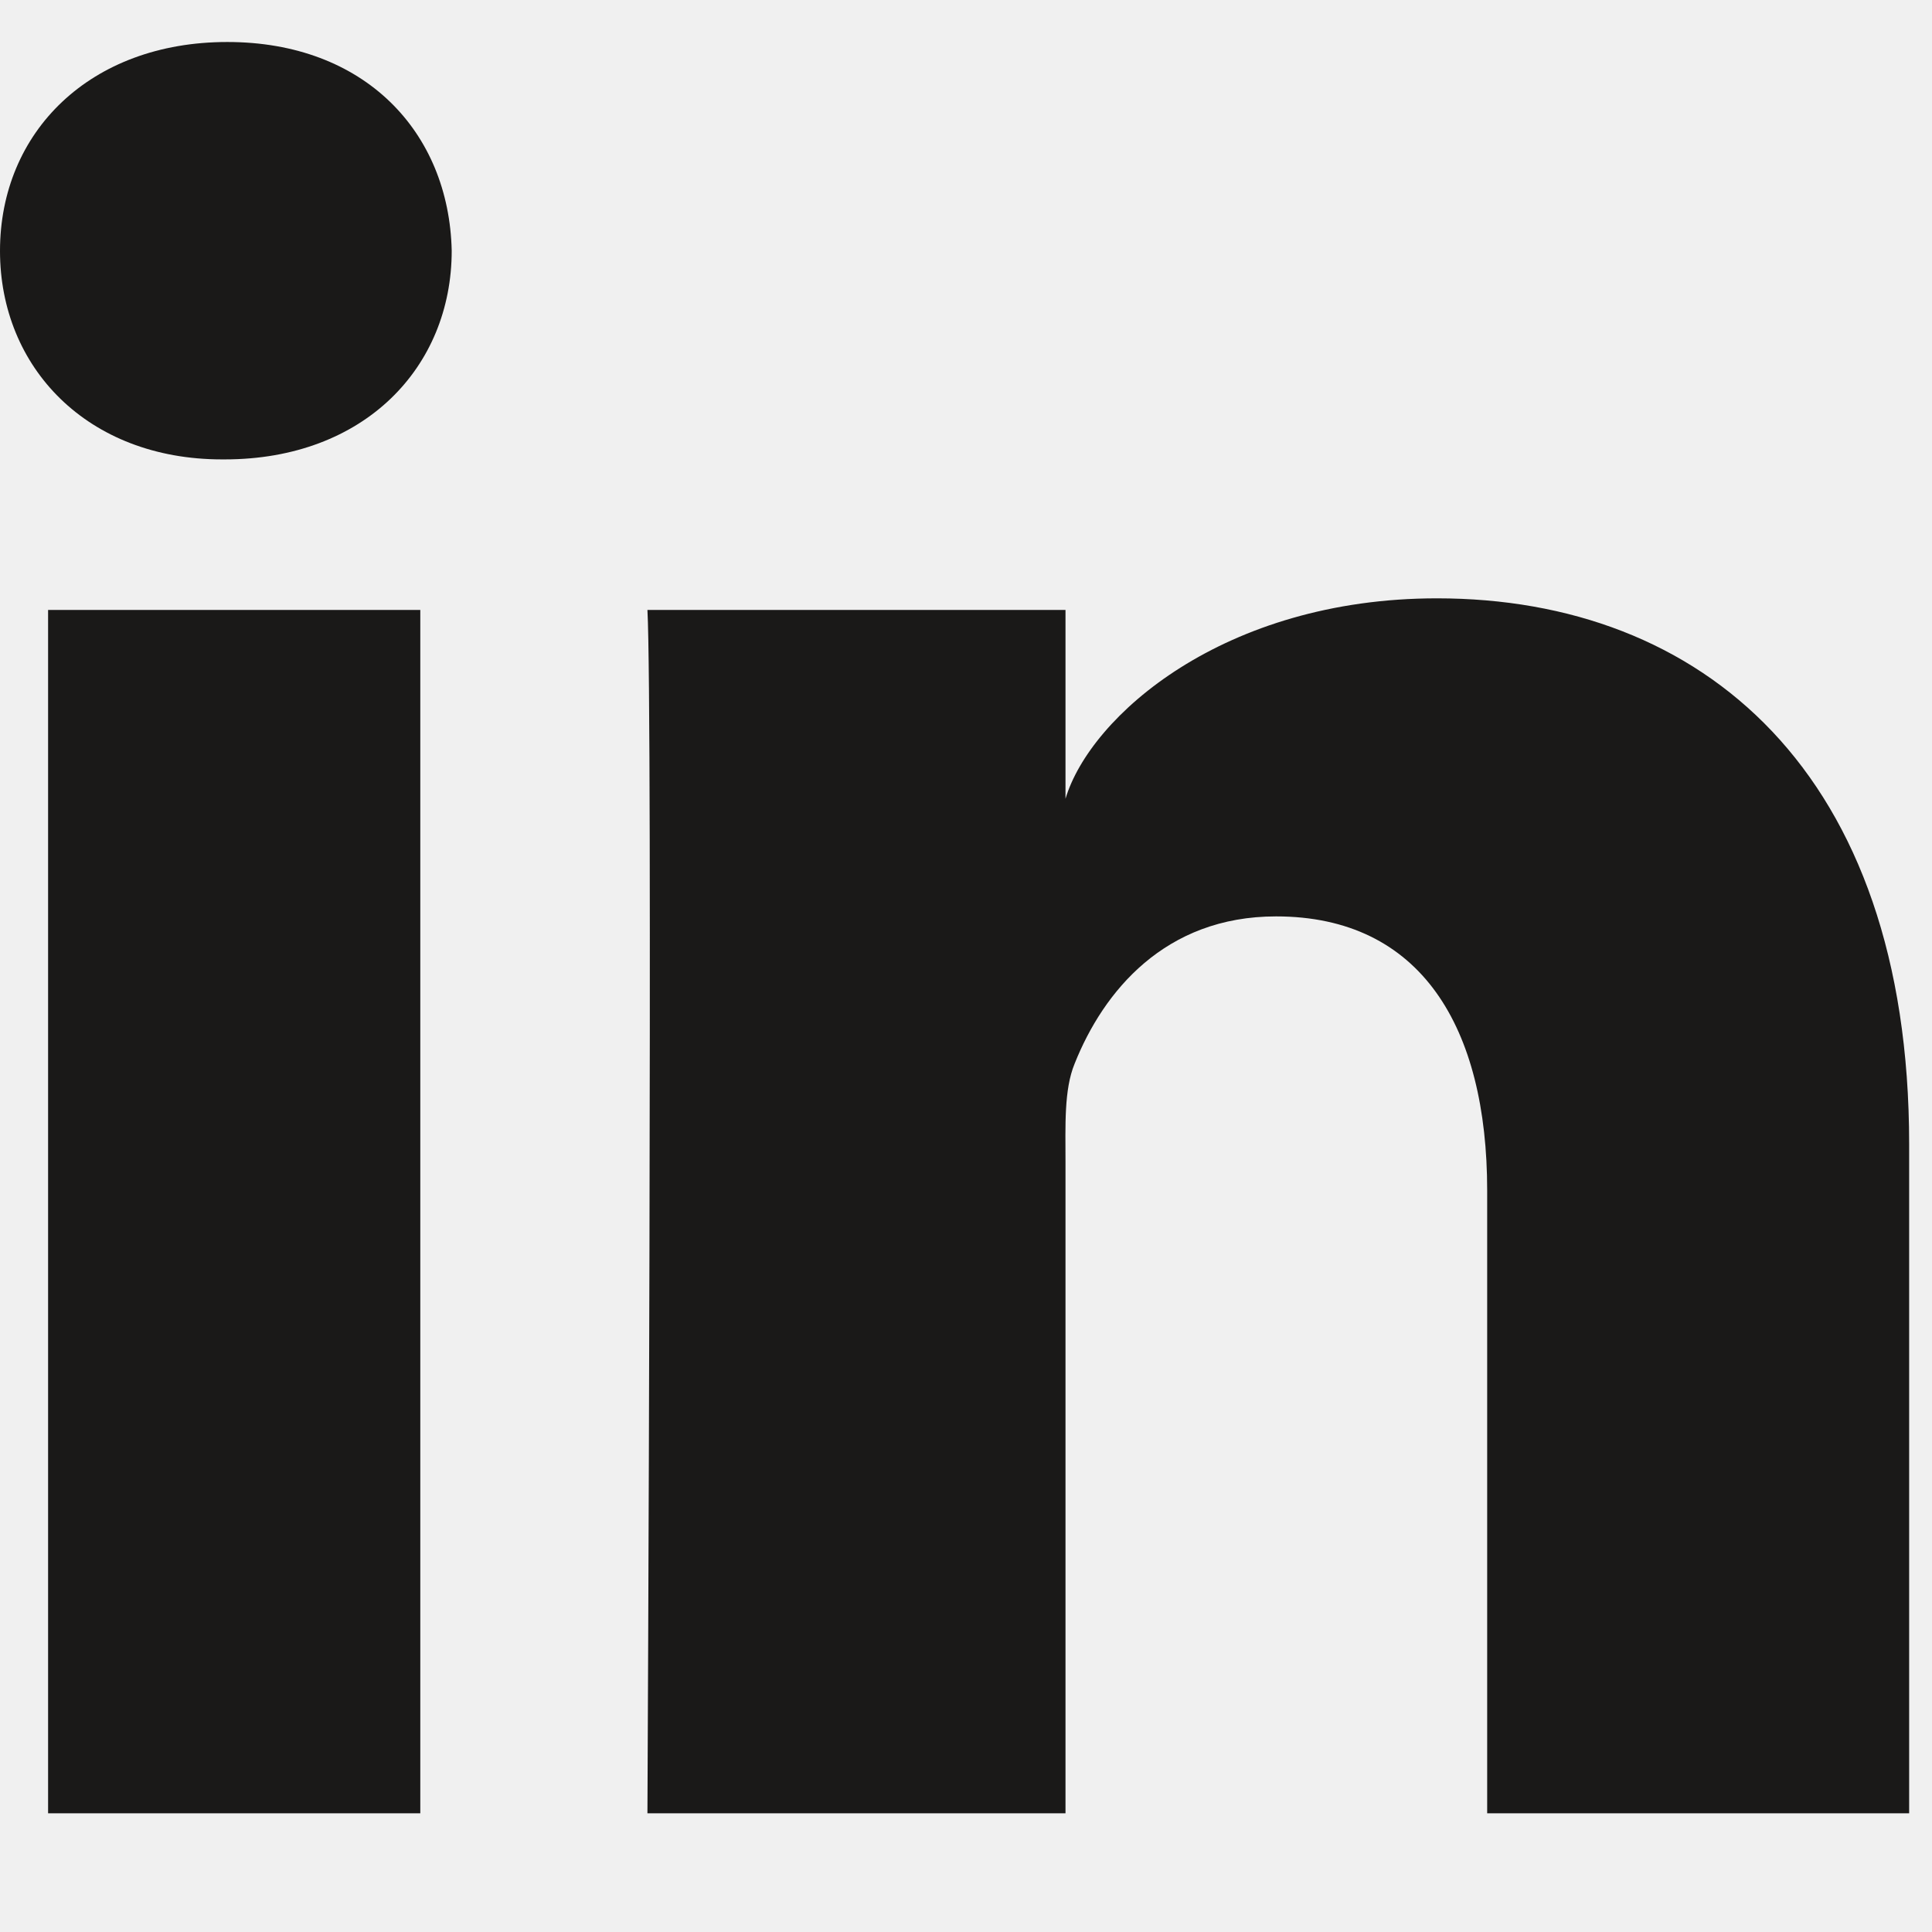
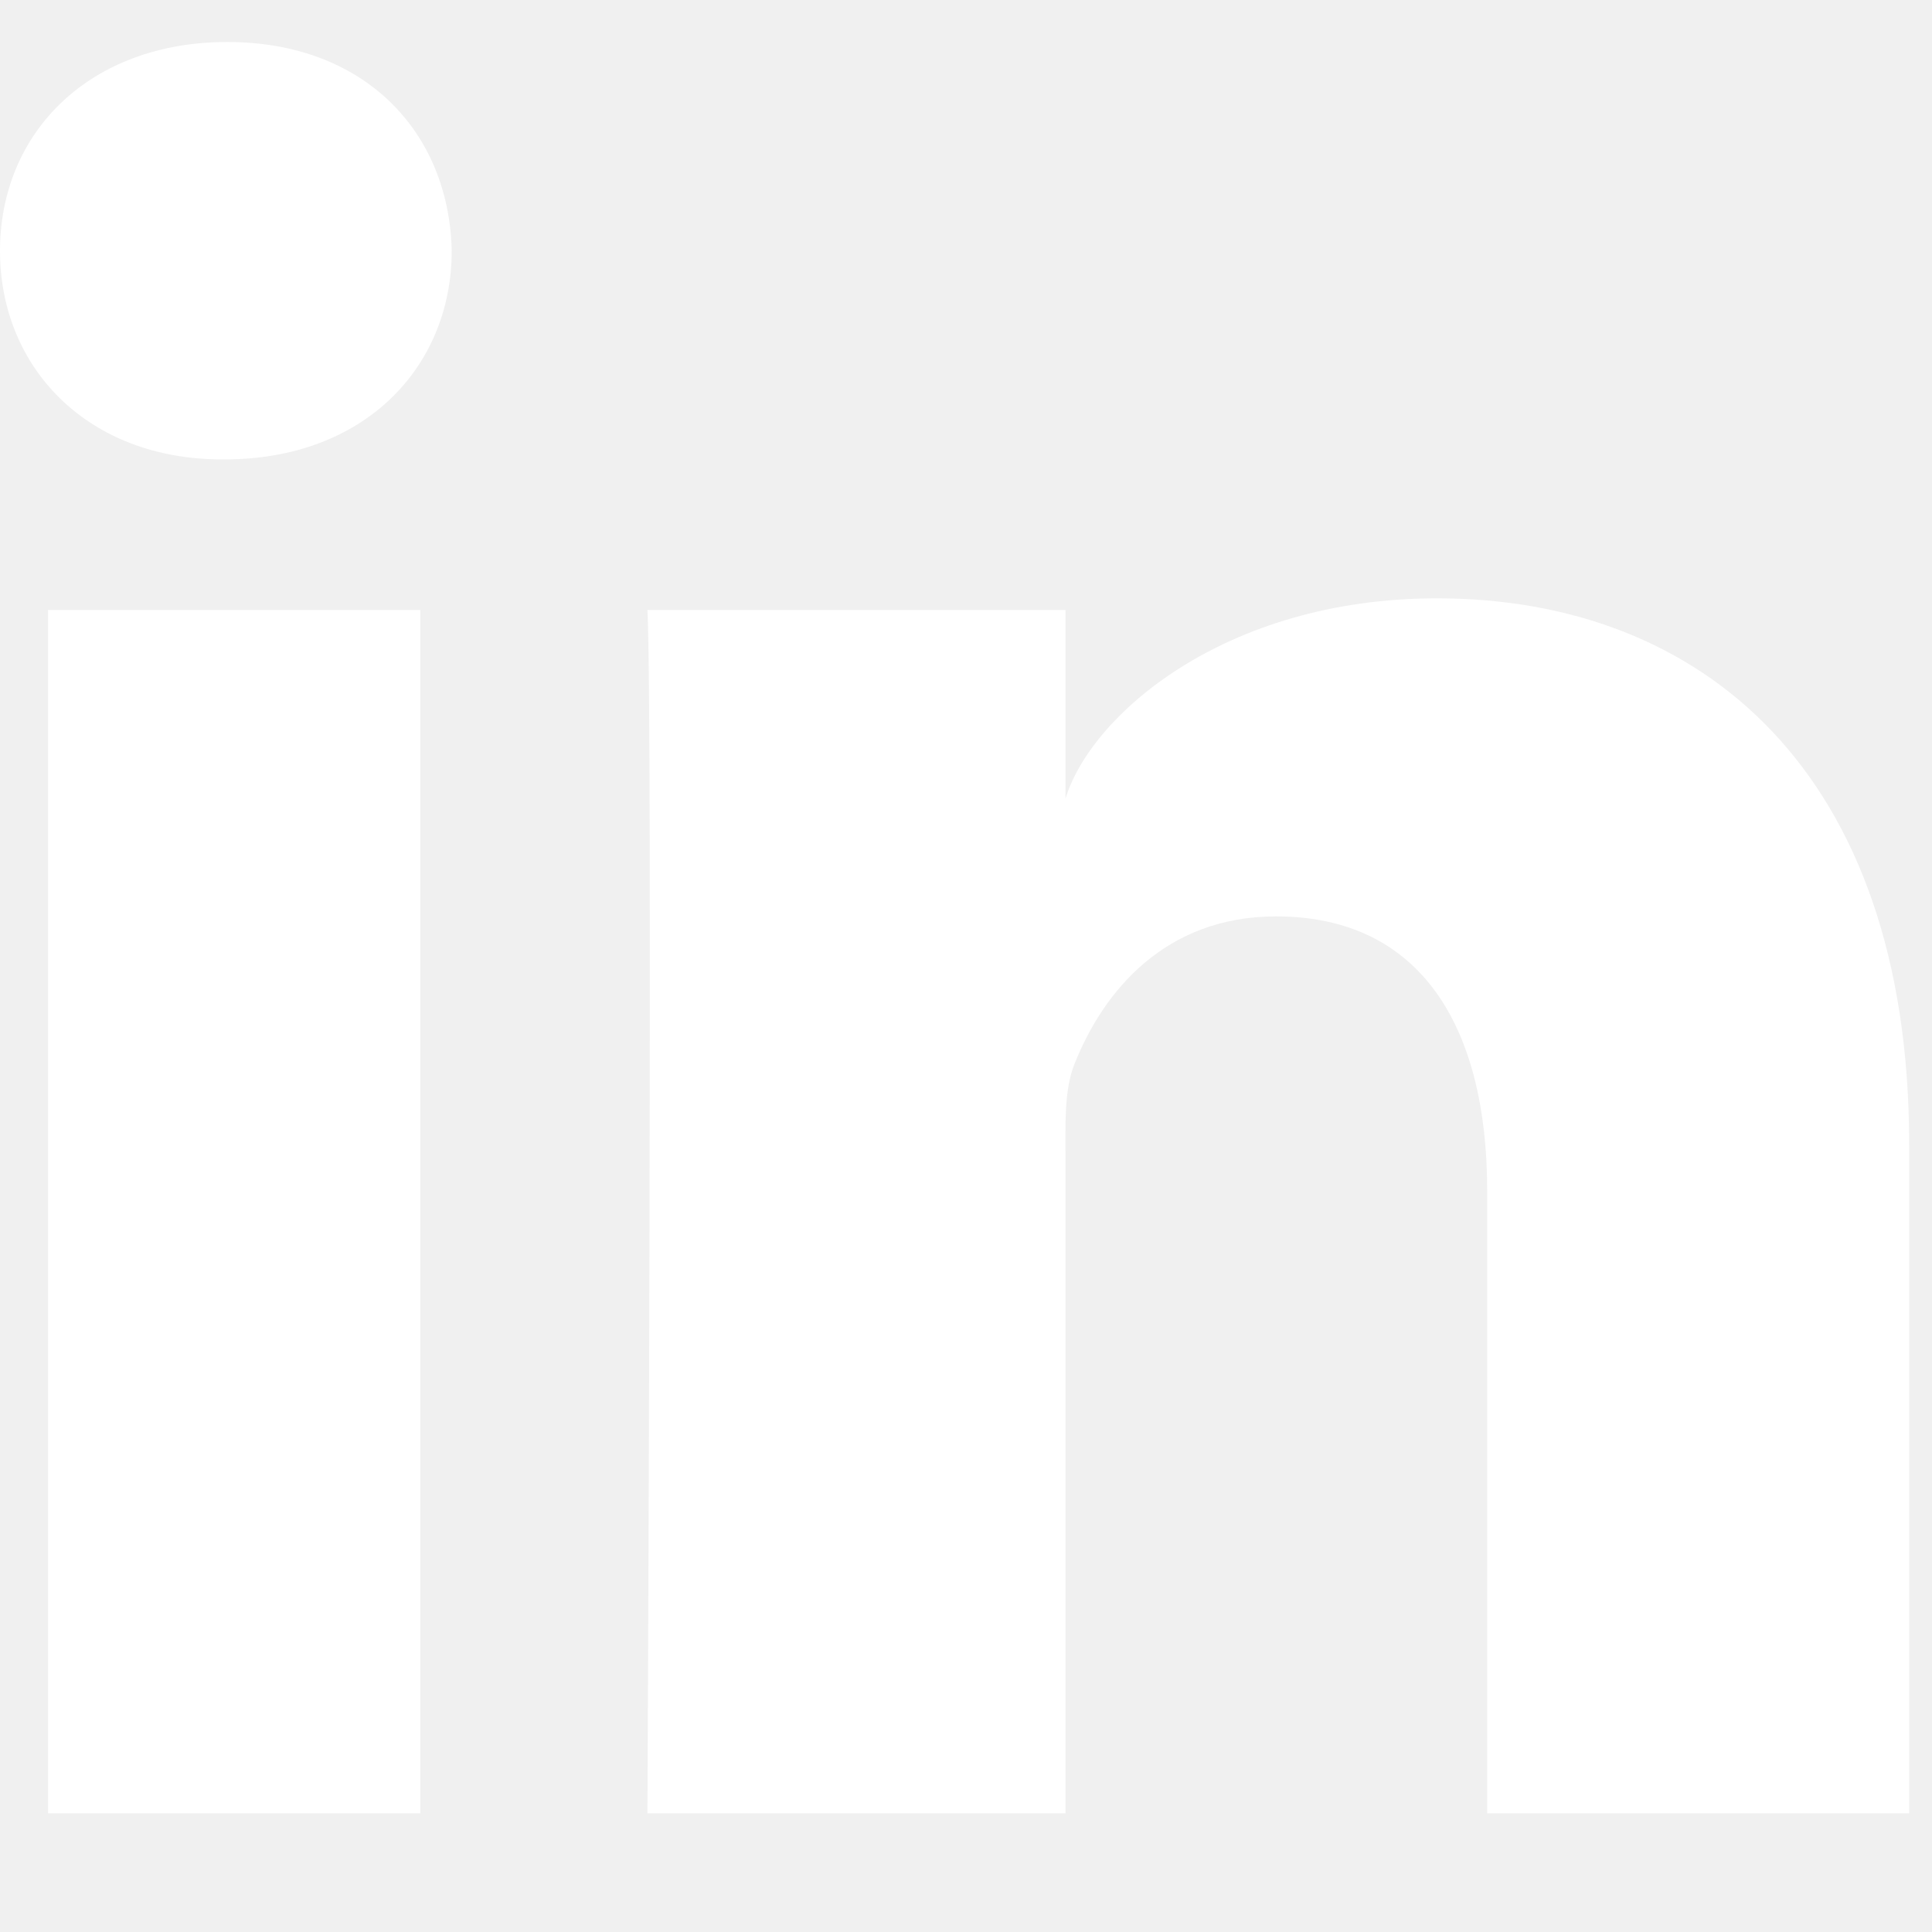
<svg xmlns="http://www.w3.org/2000/svg" width="46px" height="46px" viewBox="0 0 46 46" version="1.1">
  <defs />
  <g id="Page-1" stroke="none" stroke-width="1" fill="none" fill-rule="evenodd">
-     <g id="linkedin" fill="#1A1918">
+     <g id="linkedin" fill="#ffffff">
      <path d="M1.145,14.523 L10.007,14.523 L10.007,43.174 L1.145,43.174 L1.145,14.523 Z M5.35,10.938 L5.285,10.938 C2.08,10.938 0,8.749 0,5.975 C0,3.142 2.143,1 5.412,1 C8.68,1 10.691,3.138 10.755,5.968 C10.755,8.74 8.68,10.938 5.35,10.938 L5.35,10.938 Z M45.456,43.174 L35.409,43.174 L35.409,28.346 C35.409,24.465 33.839,21.819 30.382,21.819 C27.738,21.819 26.271,23.604 25.585,25.329 C25.331,25.946 25.369,26.805 25.369,27.669 L25.369,43.174 L15.415,43.174 C15.415,43.174 15.544,16.91 15.415,14.523 L25.369,14.523 L25.369,19.018 C25.957,17.052 29.137,14.246 34.215,14.246 C40.51,14.246 45.456,18.368 45.456,27.242 L45.456,43.174 L45.456,43.174 Z" id="Imported-Layers" />
    </g>
  </g>
</svg>
